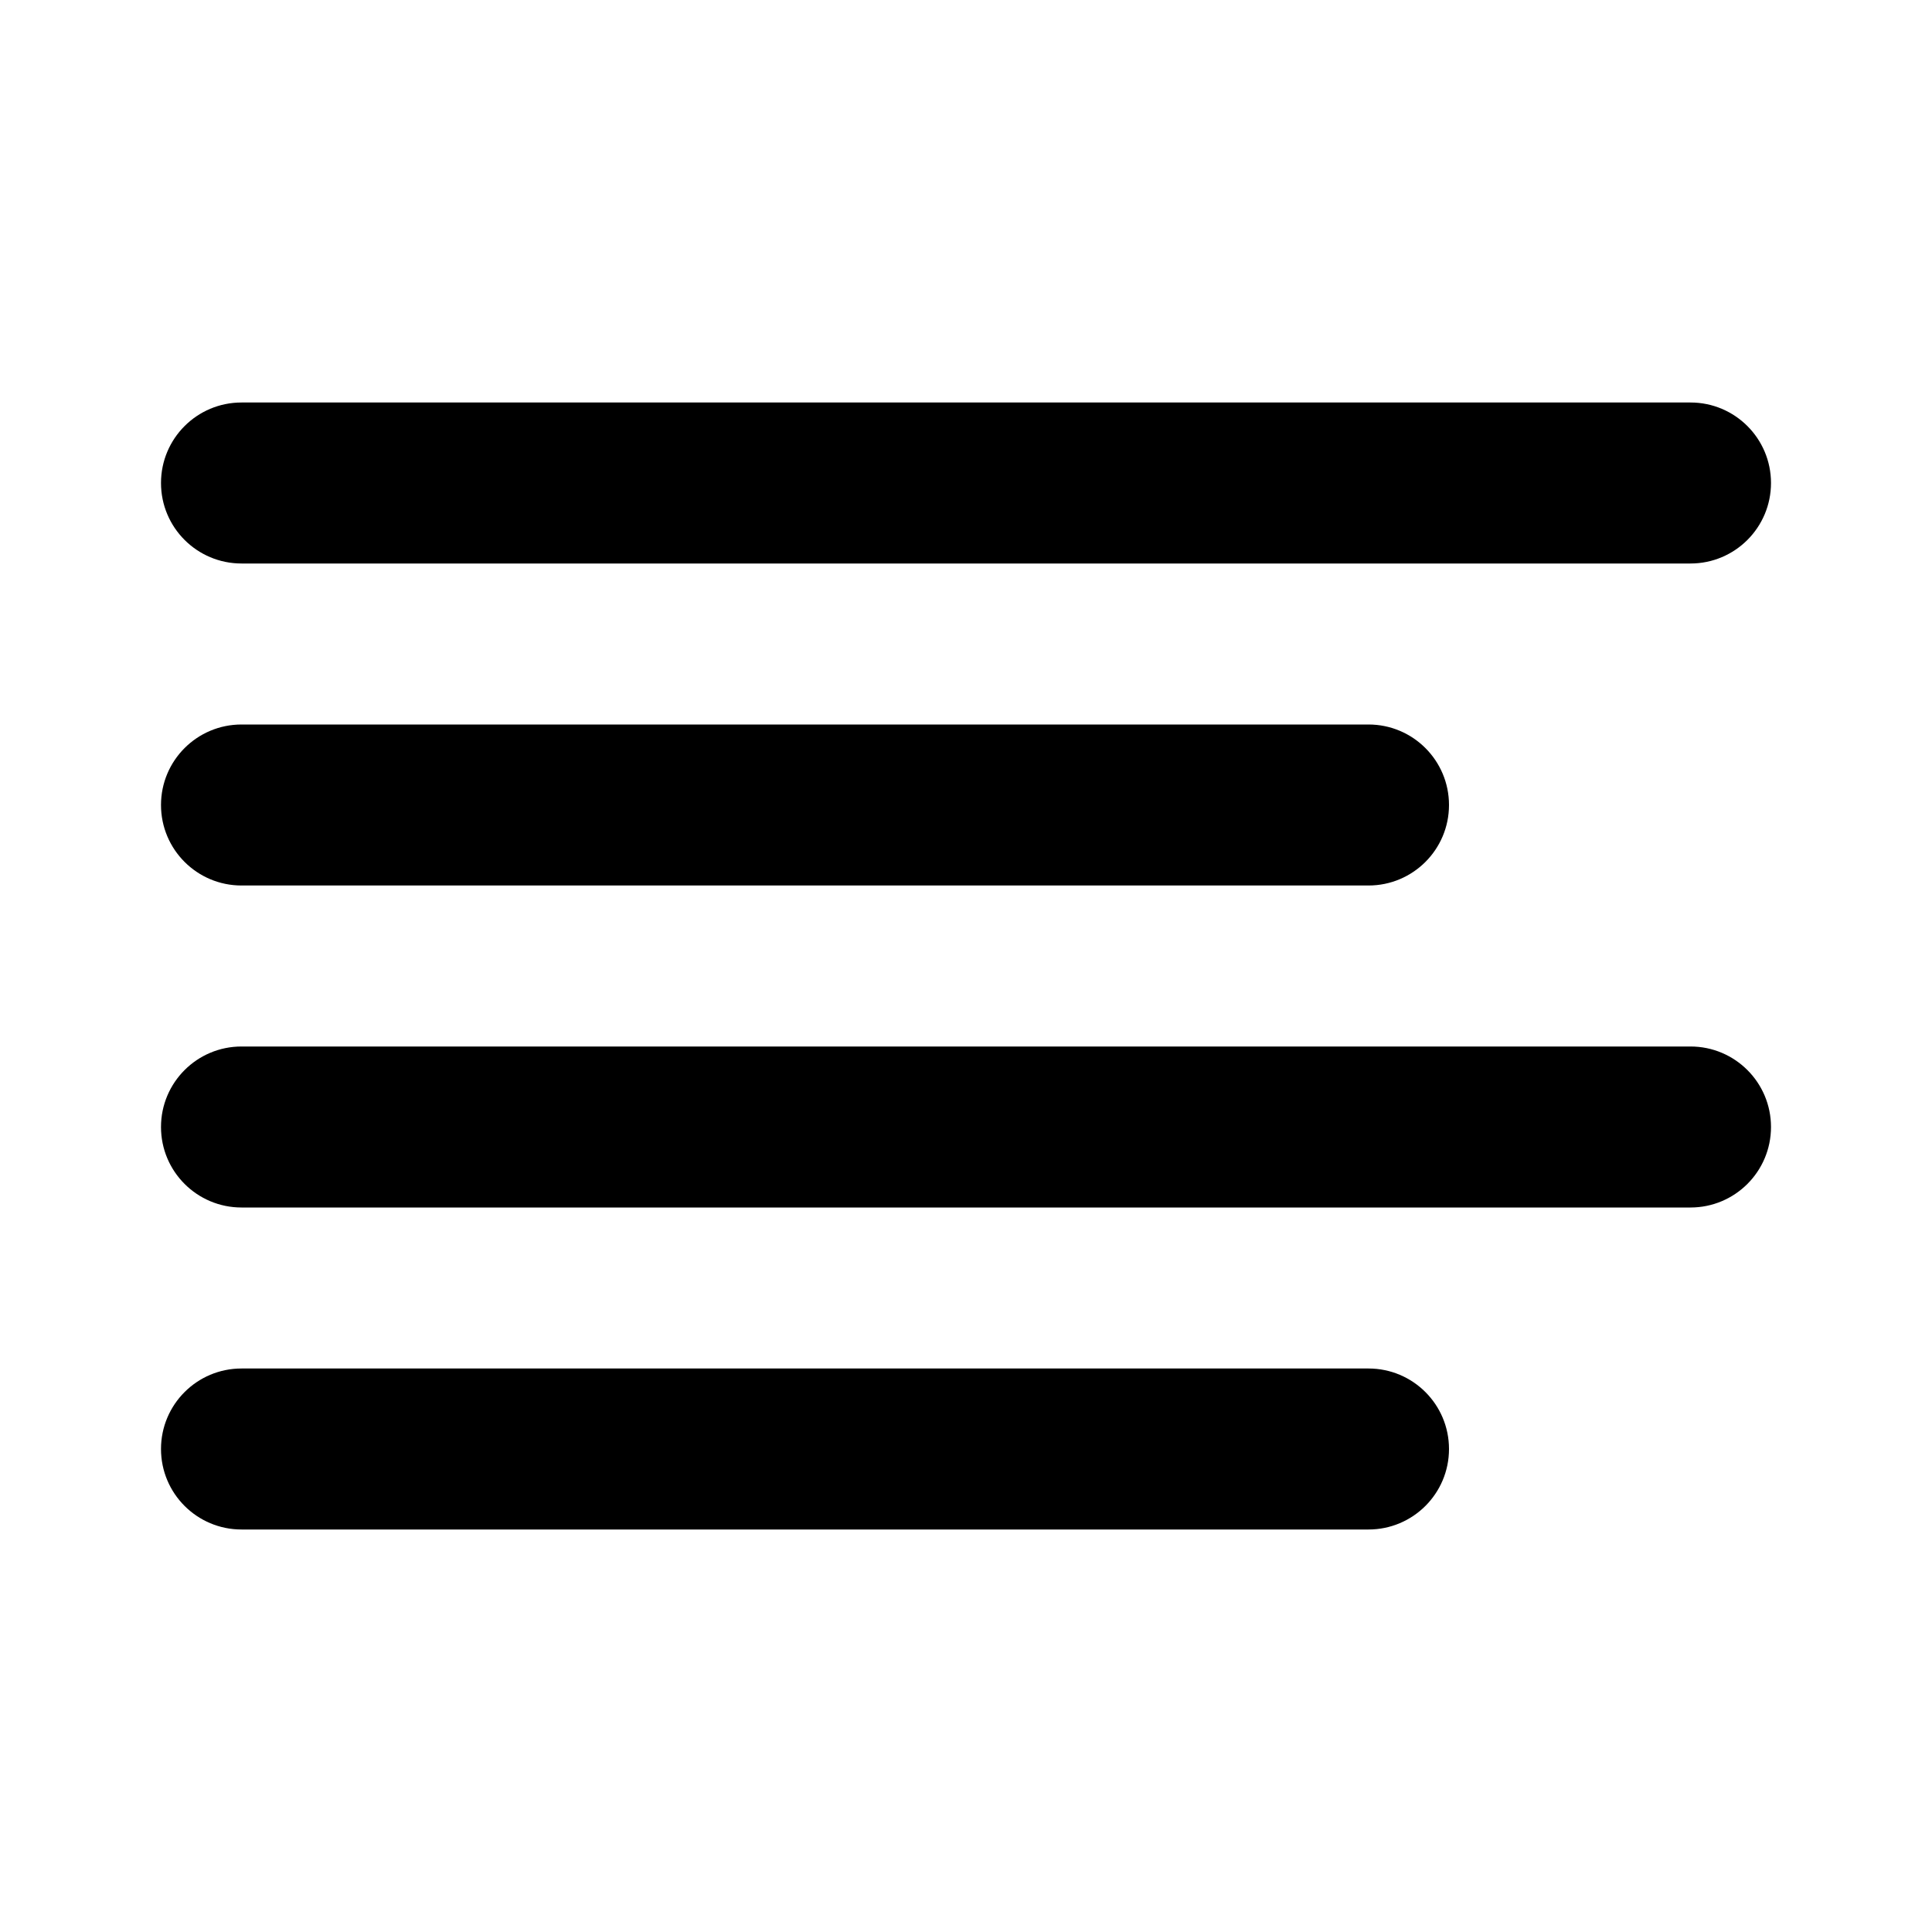
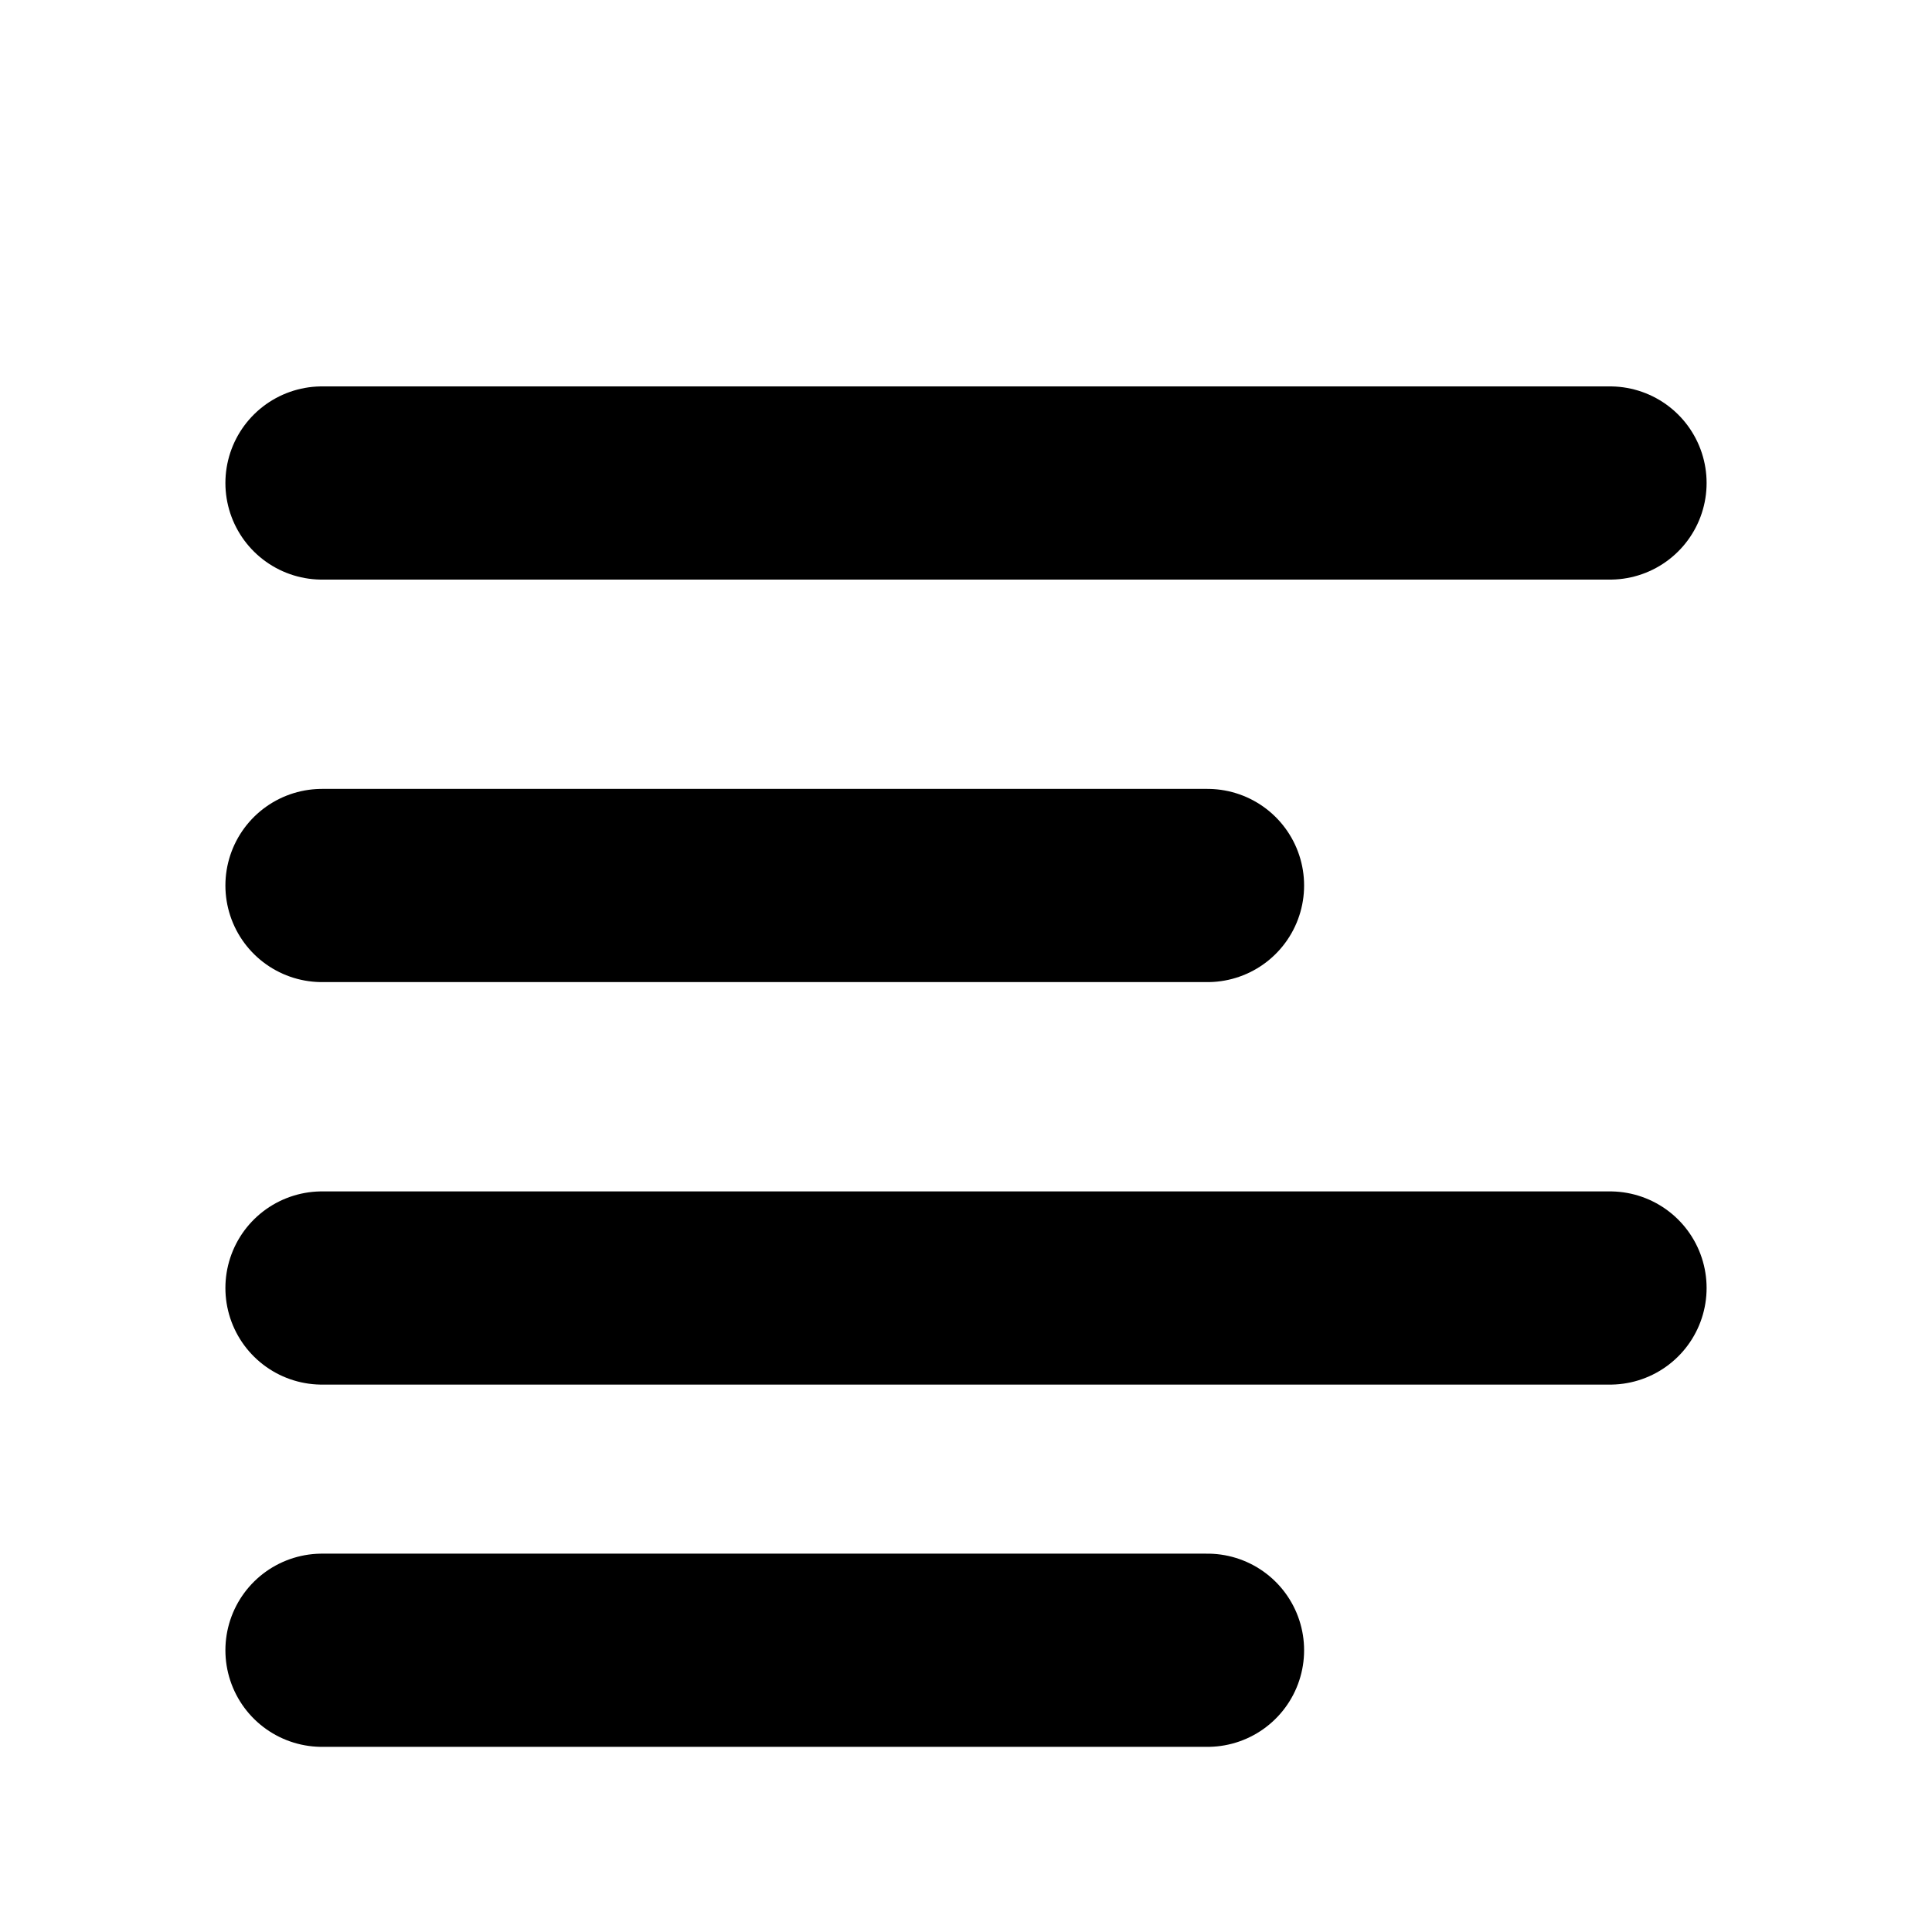
- <svg xmlns="http://www.w3.org/2000/svg" viewBox="0 0 24 24">
-   <path d="M3,7H21a1,1,0,0,0,0-2H3A1,1,0,0,0,3,7Zm0,4H17a1,1,0,0,0,0-2H3a1,1,0,0,0,0,2Zm18,2H3a1,1,0,0,0,0,2H21a1,1,0,0,0,0-2Zm-4,4H3a1,1,0,0,0,0,2H17a1,1,0,0,0,0-2Z" />
+ <svg xmlns="http://www.w3.org/2000/svg" viewBox="0 0 24 24" stroke="black" stroke-width="2.4" stroke-linecap="round" fill="none">
+   <path d="M4 6h16" />
+   <path d="M4 11h11" />
+   <path d="M4 16h16" />
+   <path d="M4 20.5h11" />
</svg>
